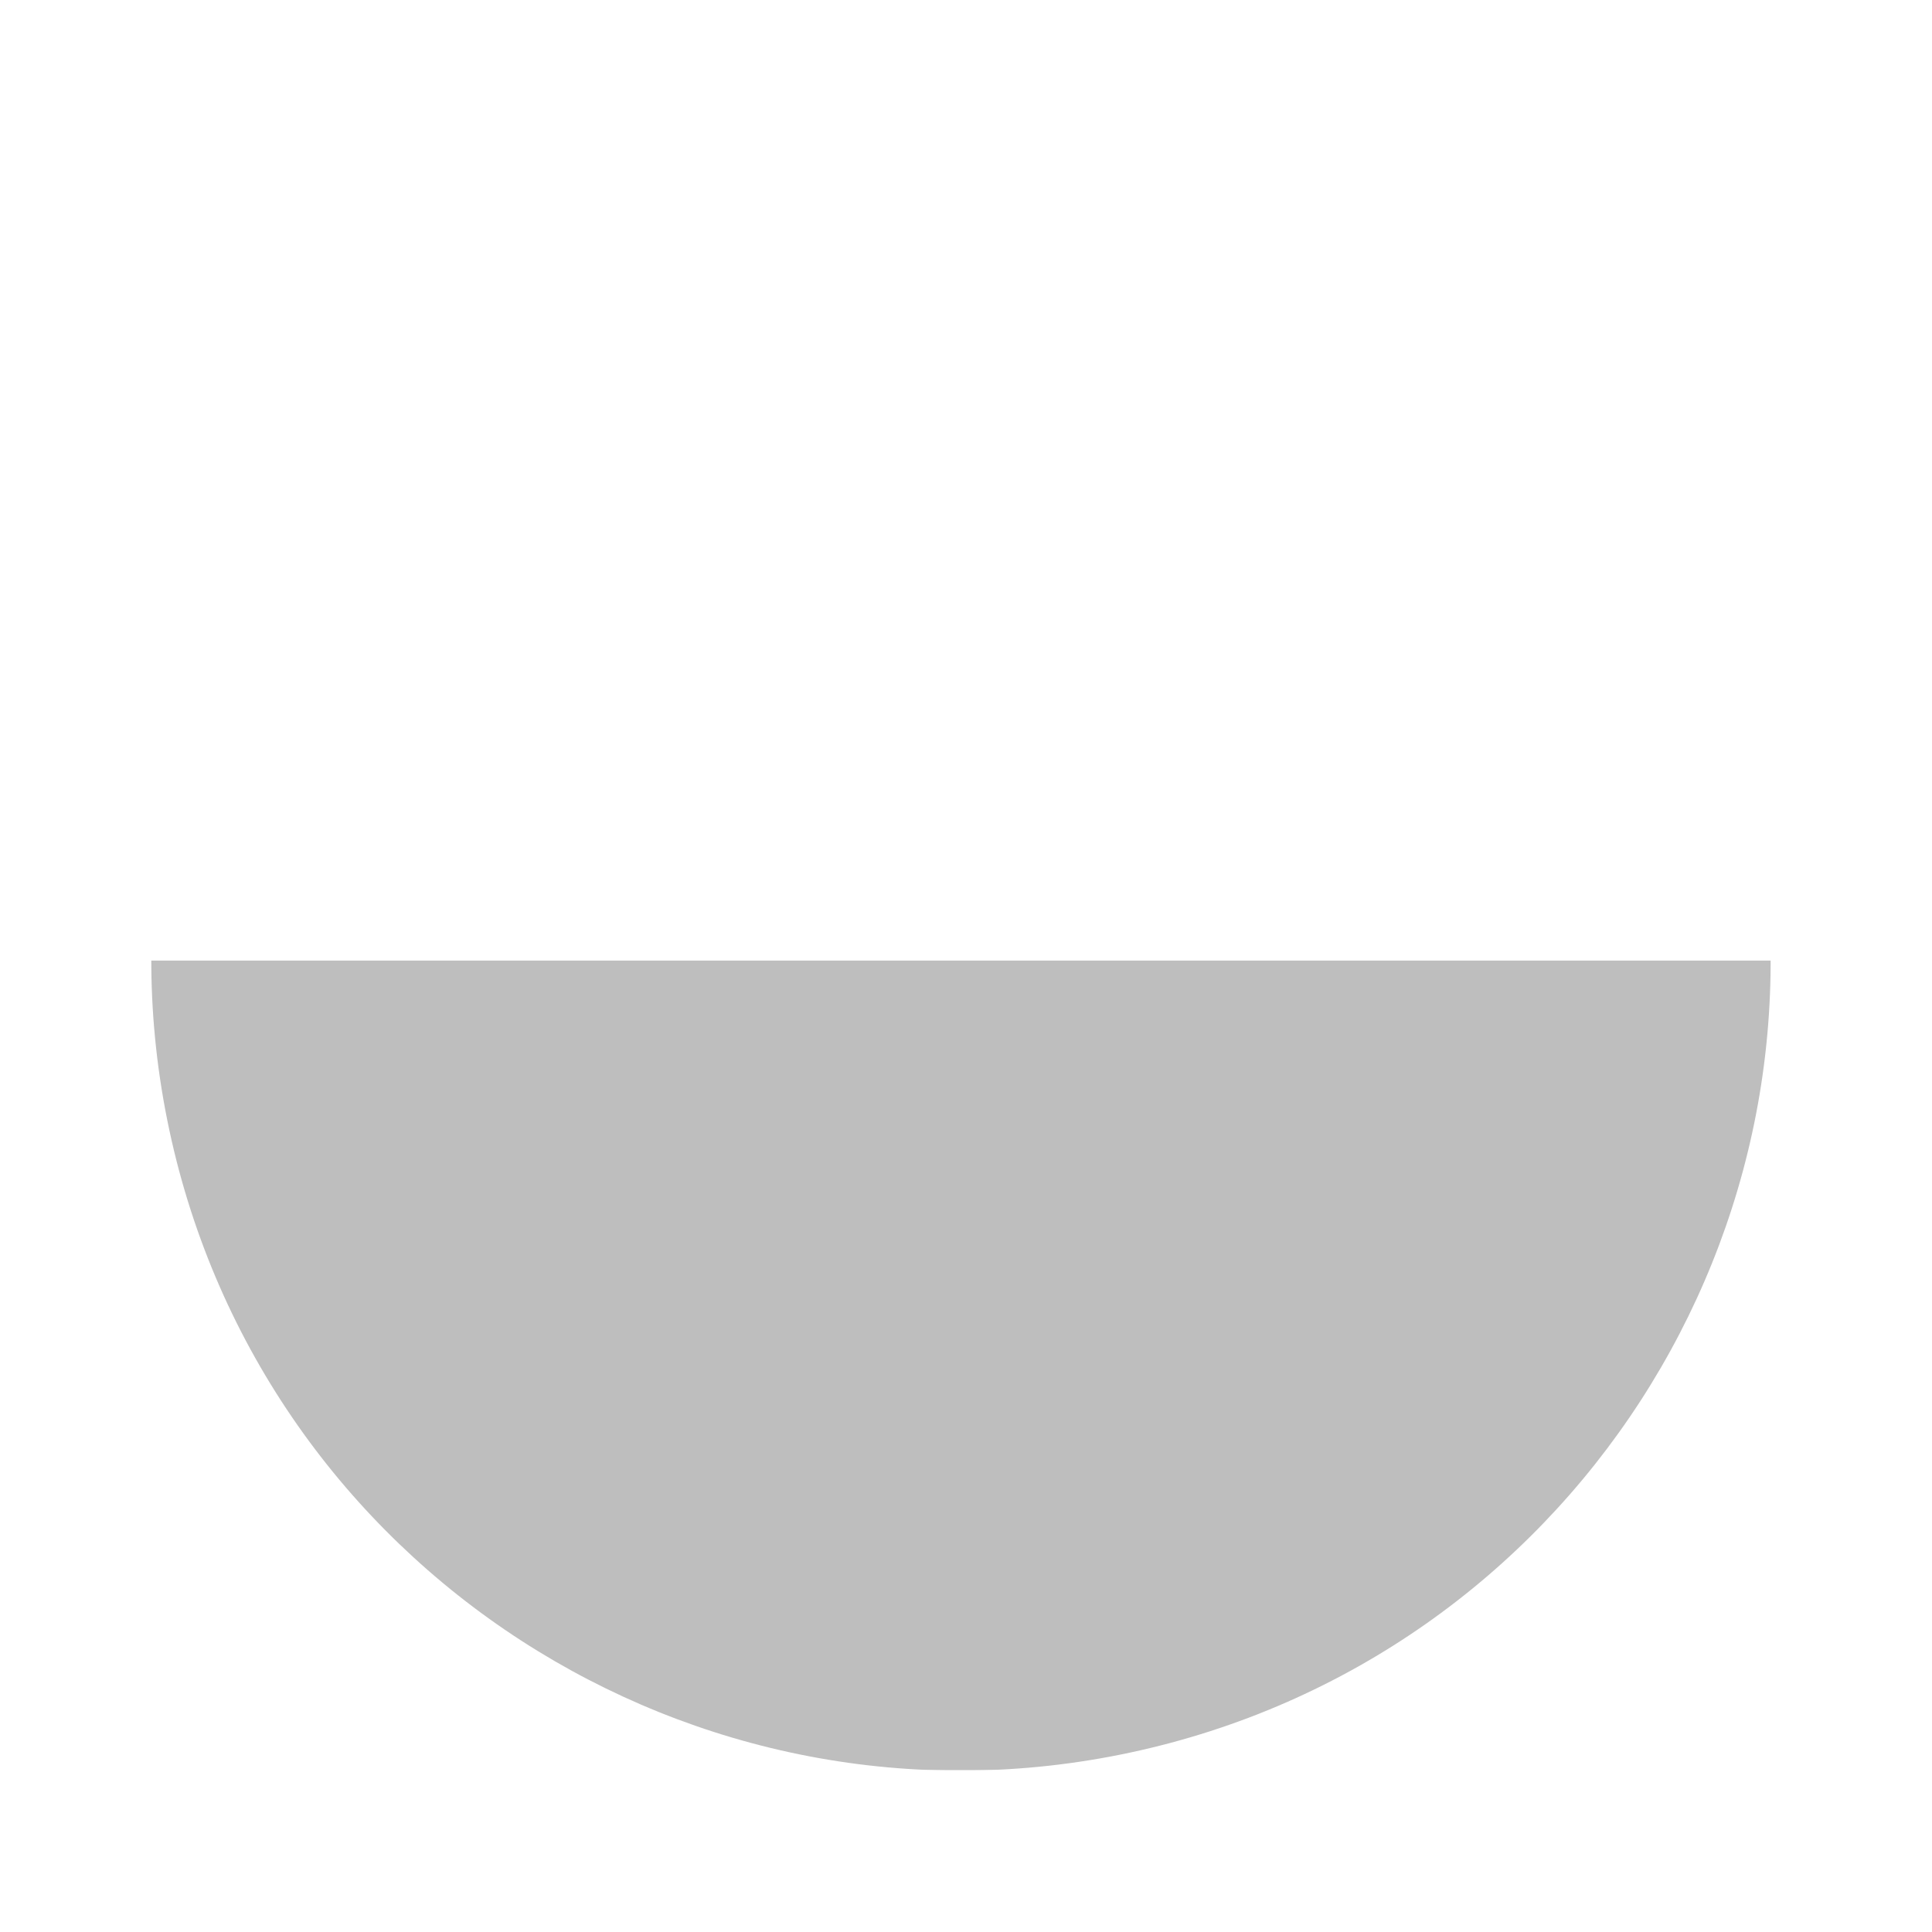
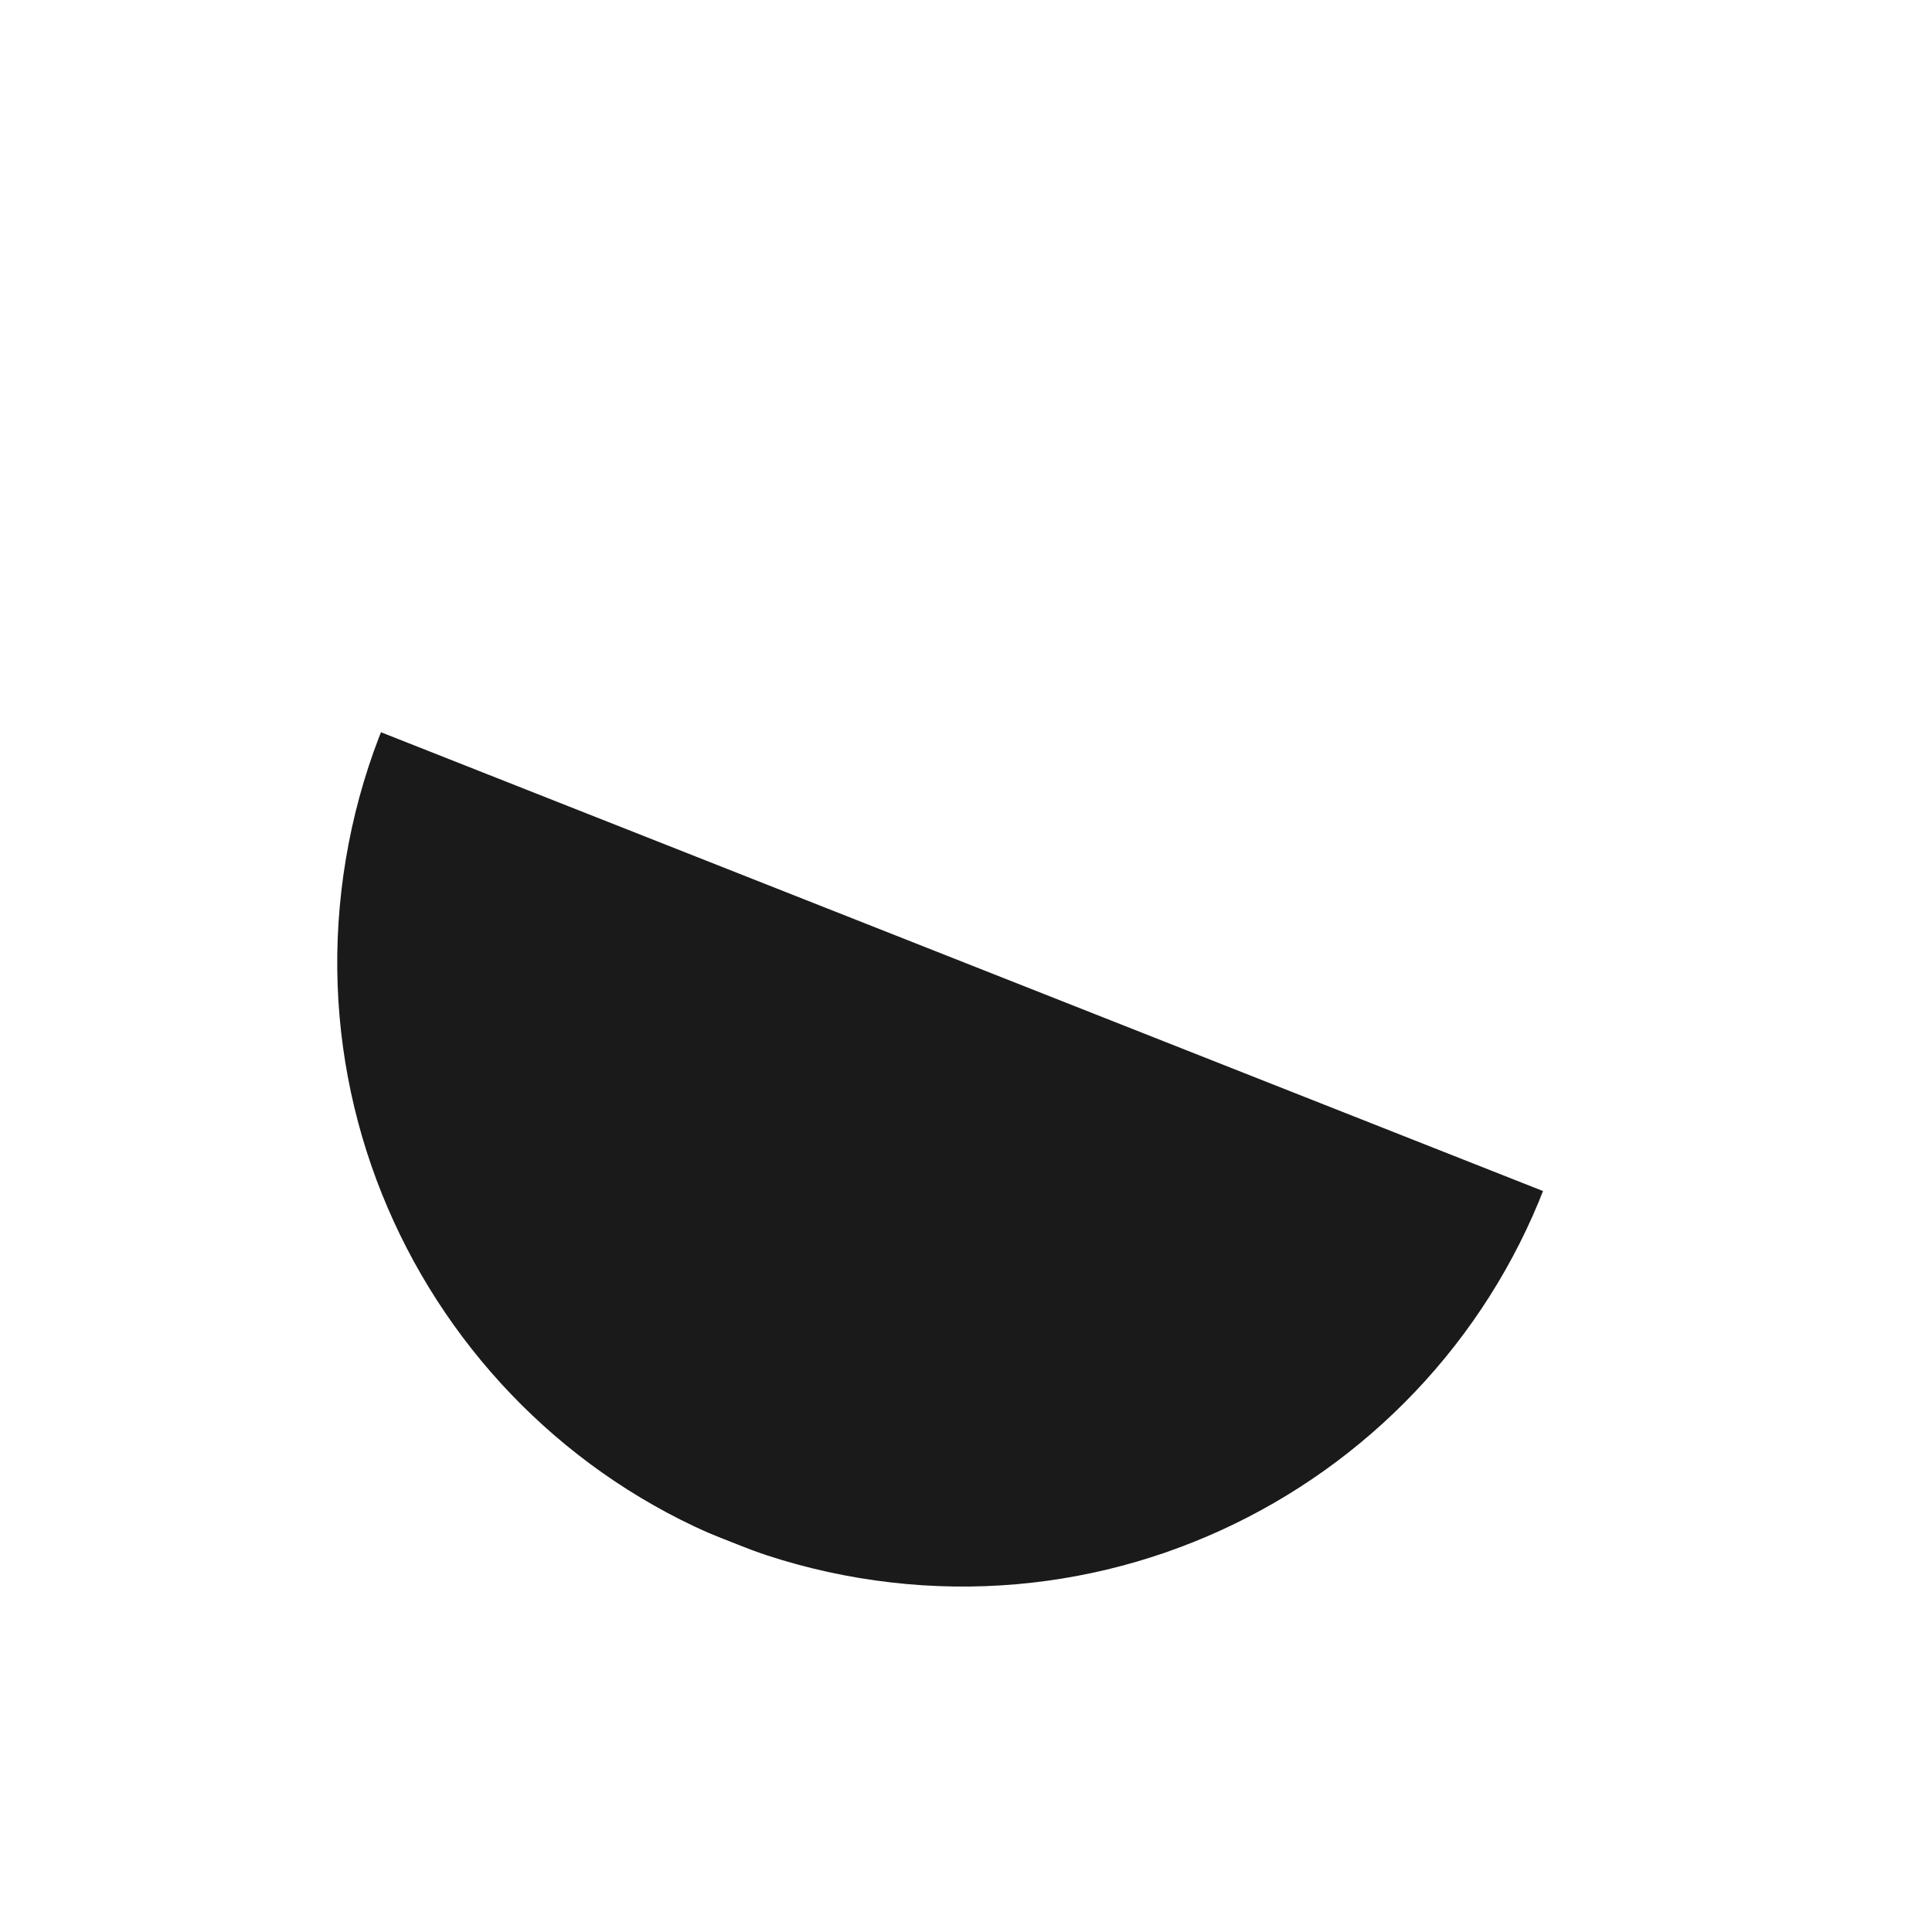
- <svg xmlns="http://www.w3.org/2000/svg" width="179" height="179" viewBox="0 0 179 179" fill="none">
-   <mask id="mask0_228_130" style="mask-type:alpha" maskUnits="userSpaceOnUse" x="14" y="14" width="151" height="151">
-     <path d="M15.693 104.726C7.026 64.221 32.835 24.36 73.34 15.693V15.693C113.844 7.026 153.706 32.835 162.373 73.34V73.34C171.04 113.844 145.23 153.706 104.726 162.373V162.373C64.221 171.039 24.36 145.23 15.693 104.726V104.726Z" fill="#252526" />
+ <svg xmlns="http://www.w3.org/2000/svg" width="232" height="232" viewBox="0 0 232 232" fill="none">
+   <mask id="mask0_228_130" style="mask-type:alpha" maskUnits="userSpaceOnUse" x="40" y="40" width="151" height="151">
+     <path d="M41.529 103.171C48.343 62.314 86.987 34.716 127.845 41.529C168.702 48.343 196.3 86.987 189.486 127.844C182.673 168.702 144.028 196.3 103.171 189.486C62.314 182.673 34.716 144.028 41.529 103.171Z" fill="#252526" />
  </mask>
  <g mask="url(#mask0_228_130)">
-     <path d="M-26 89H190V164H-26V89Z" fill="#252526" fill-opacity="0.3" />
+     <path d="M8.525 73.233L209.432 152.556L181.89 222.316L-19.018 142.993L8.525 73.233Z" fill="#1A1A1B" />
  </g>
</svg>
